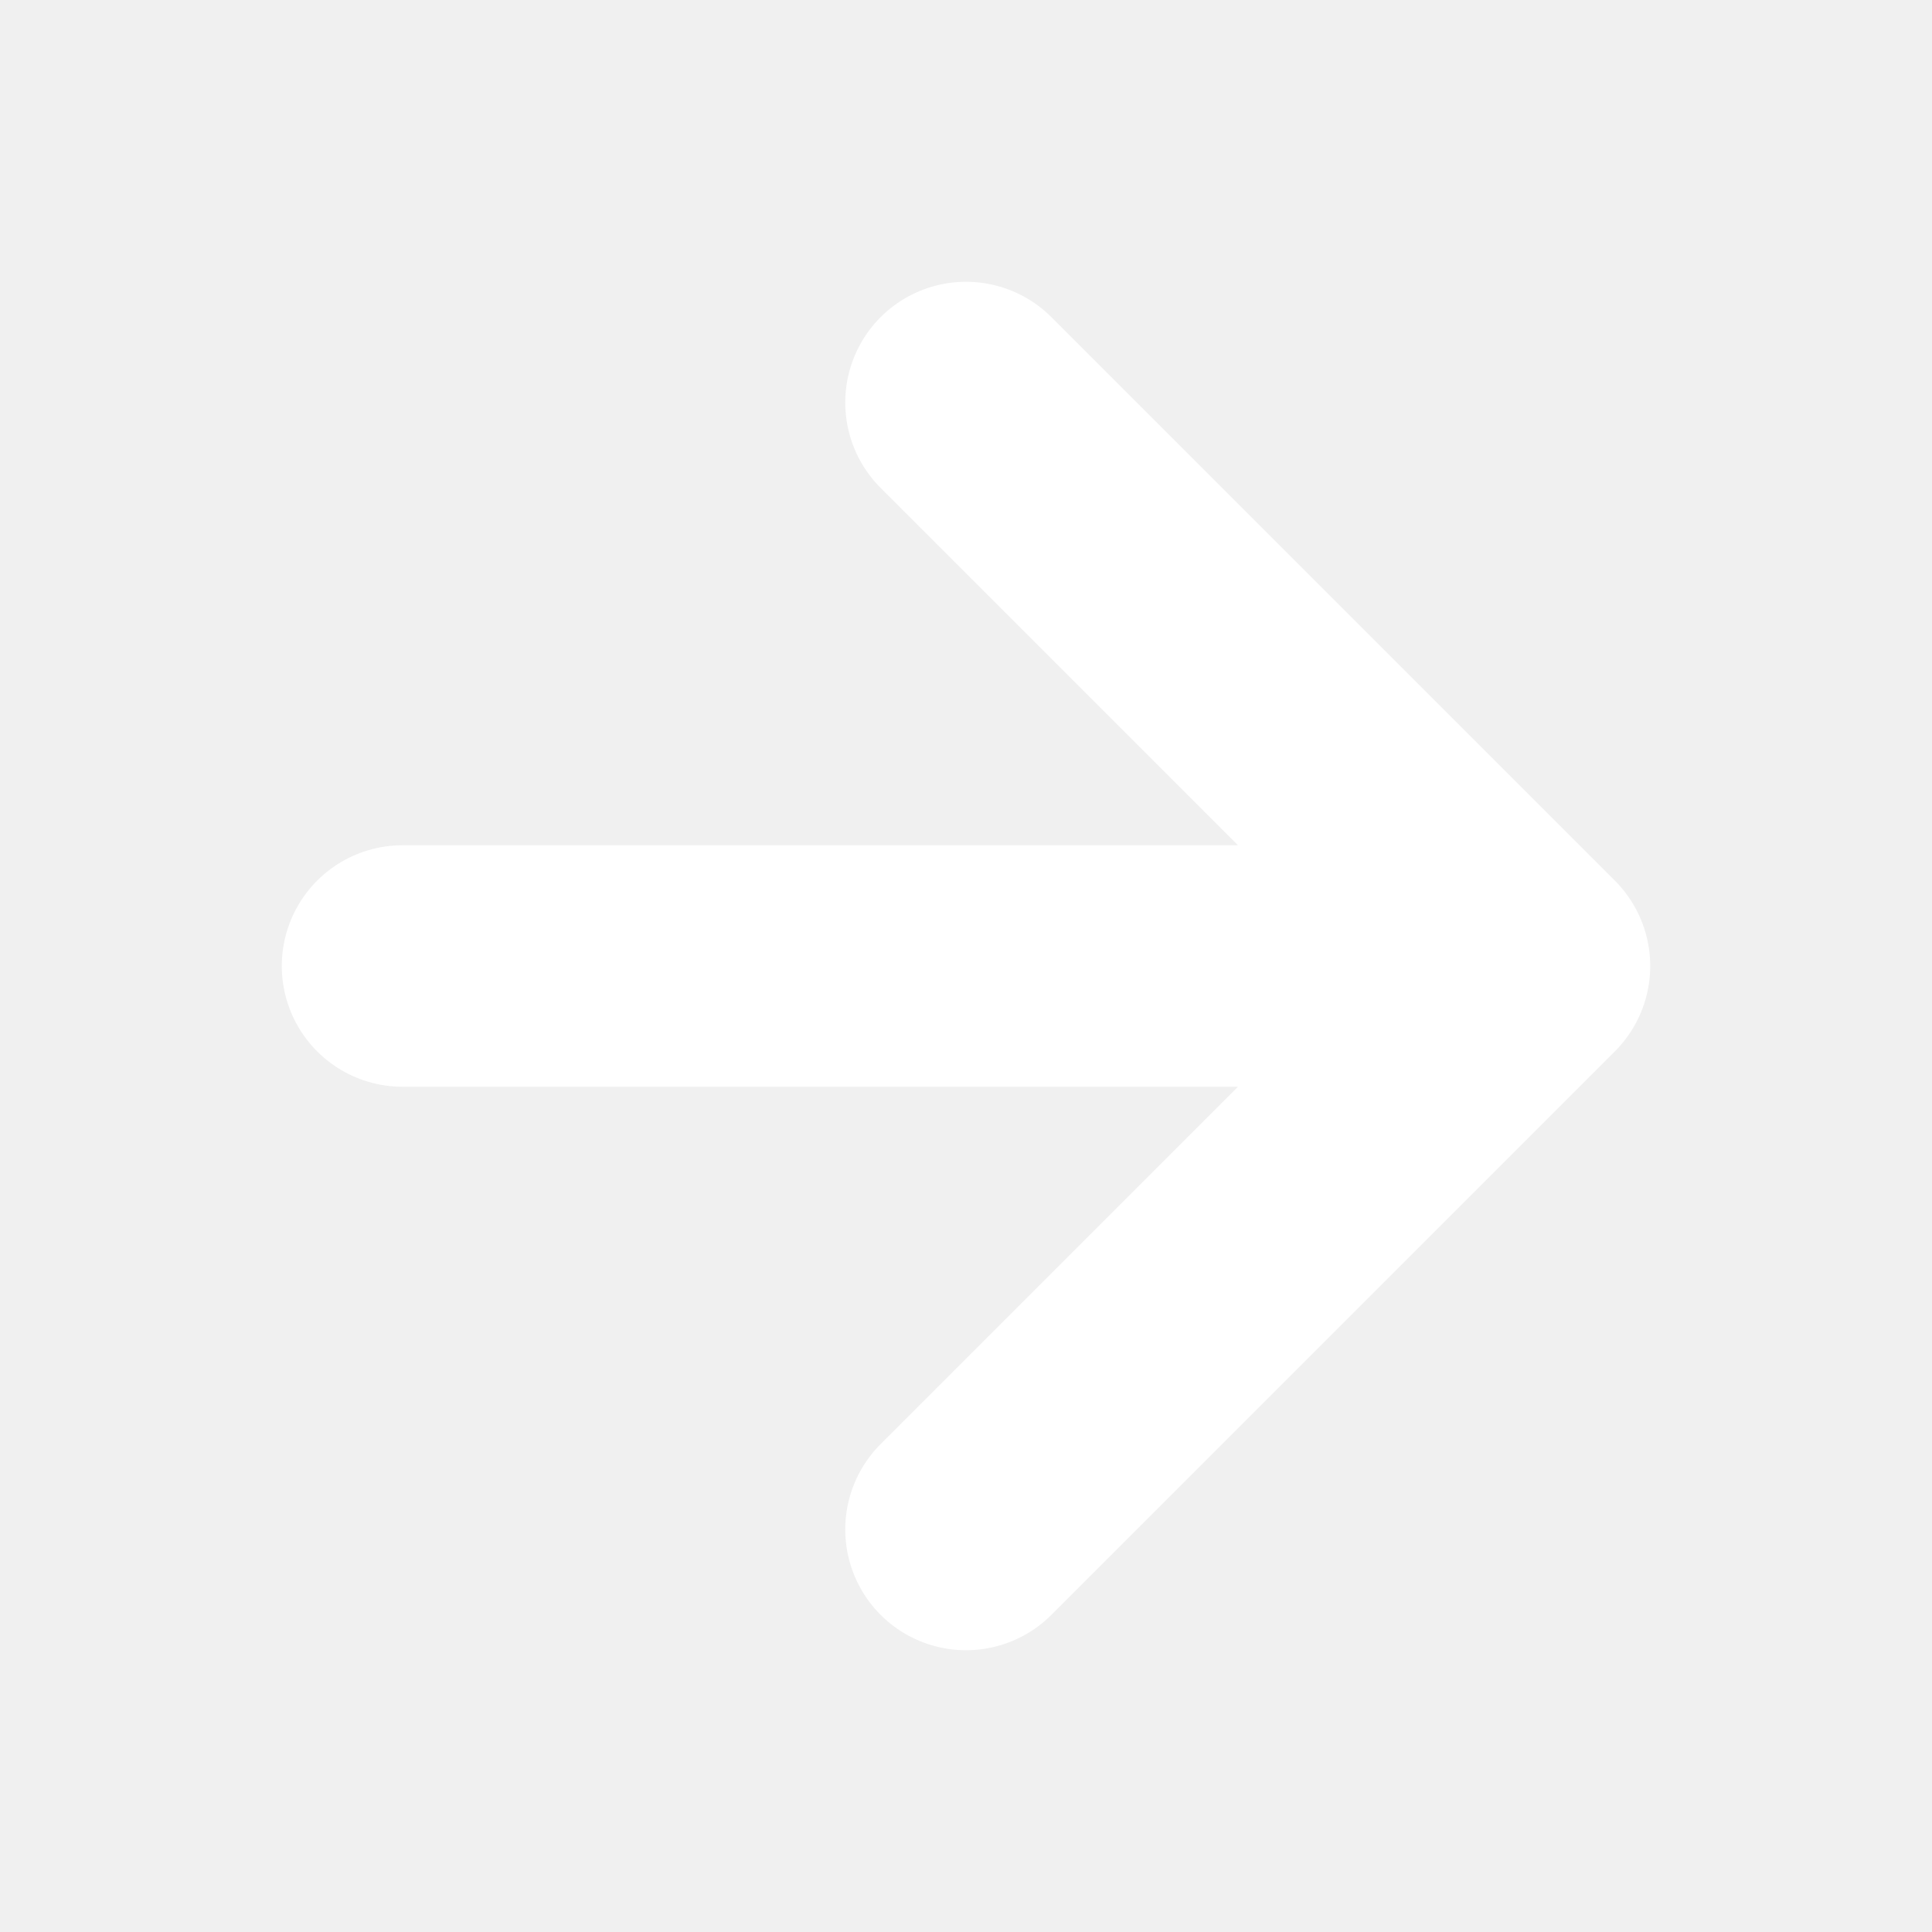
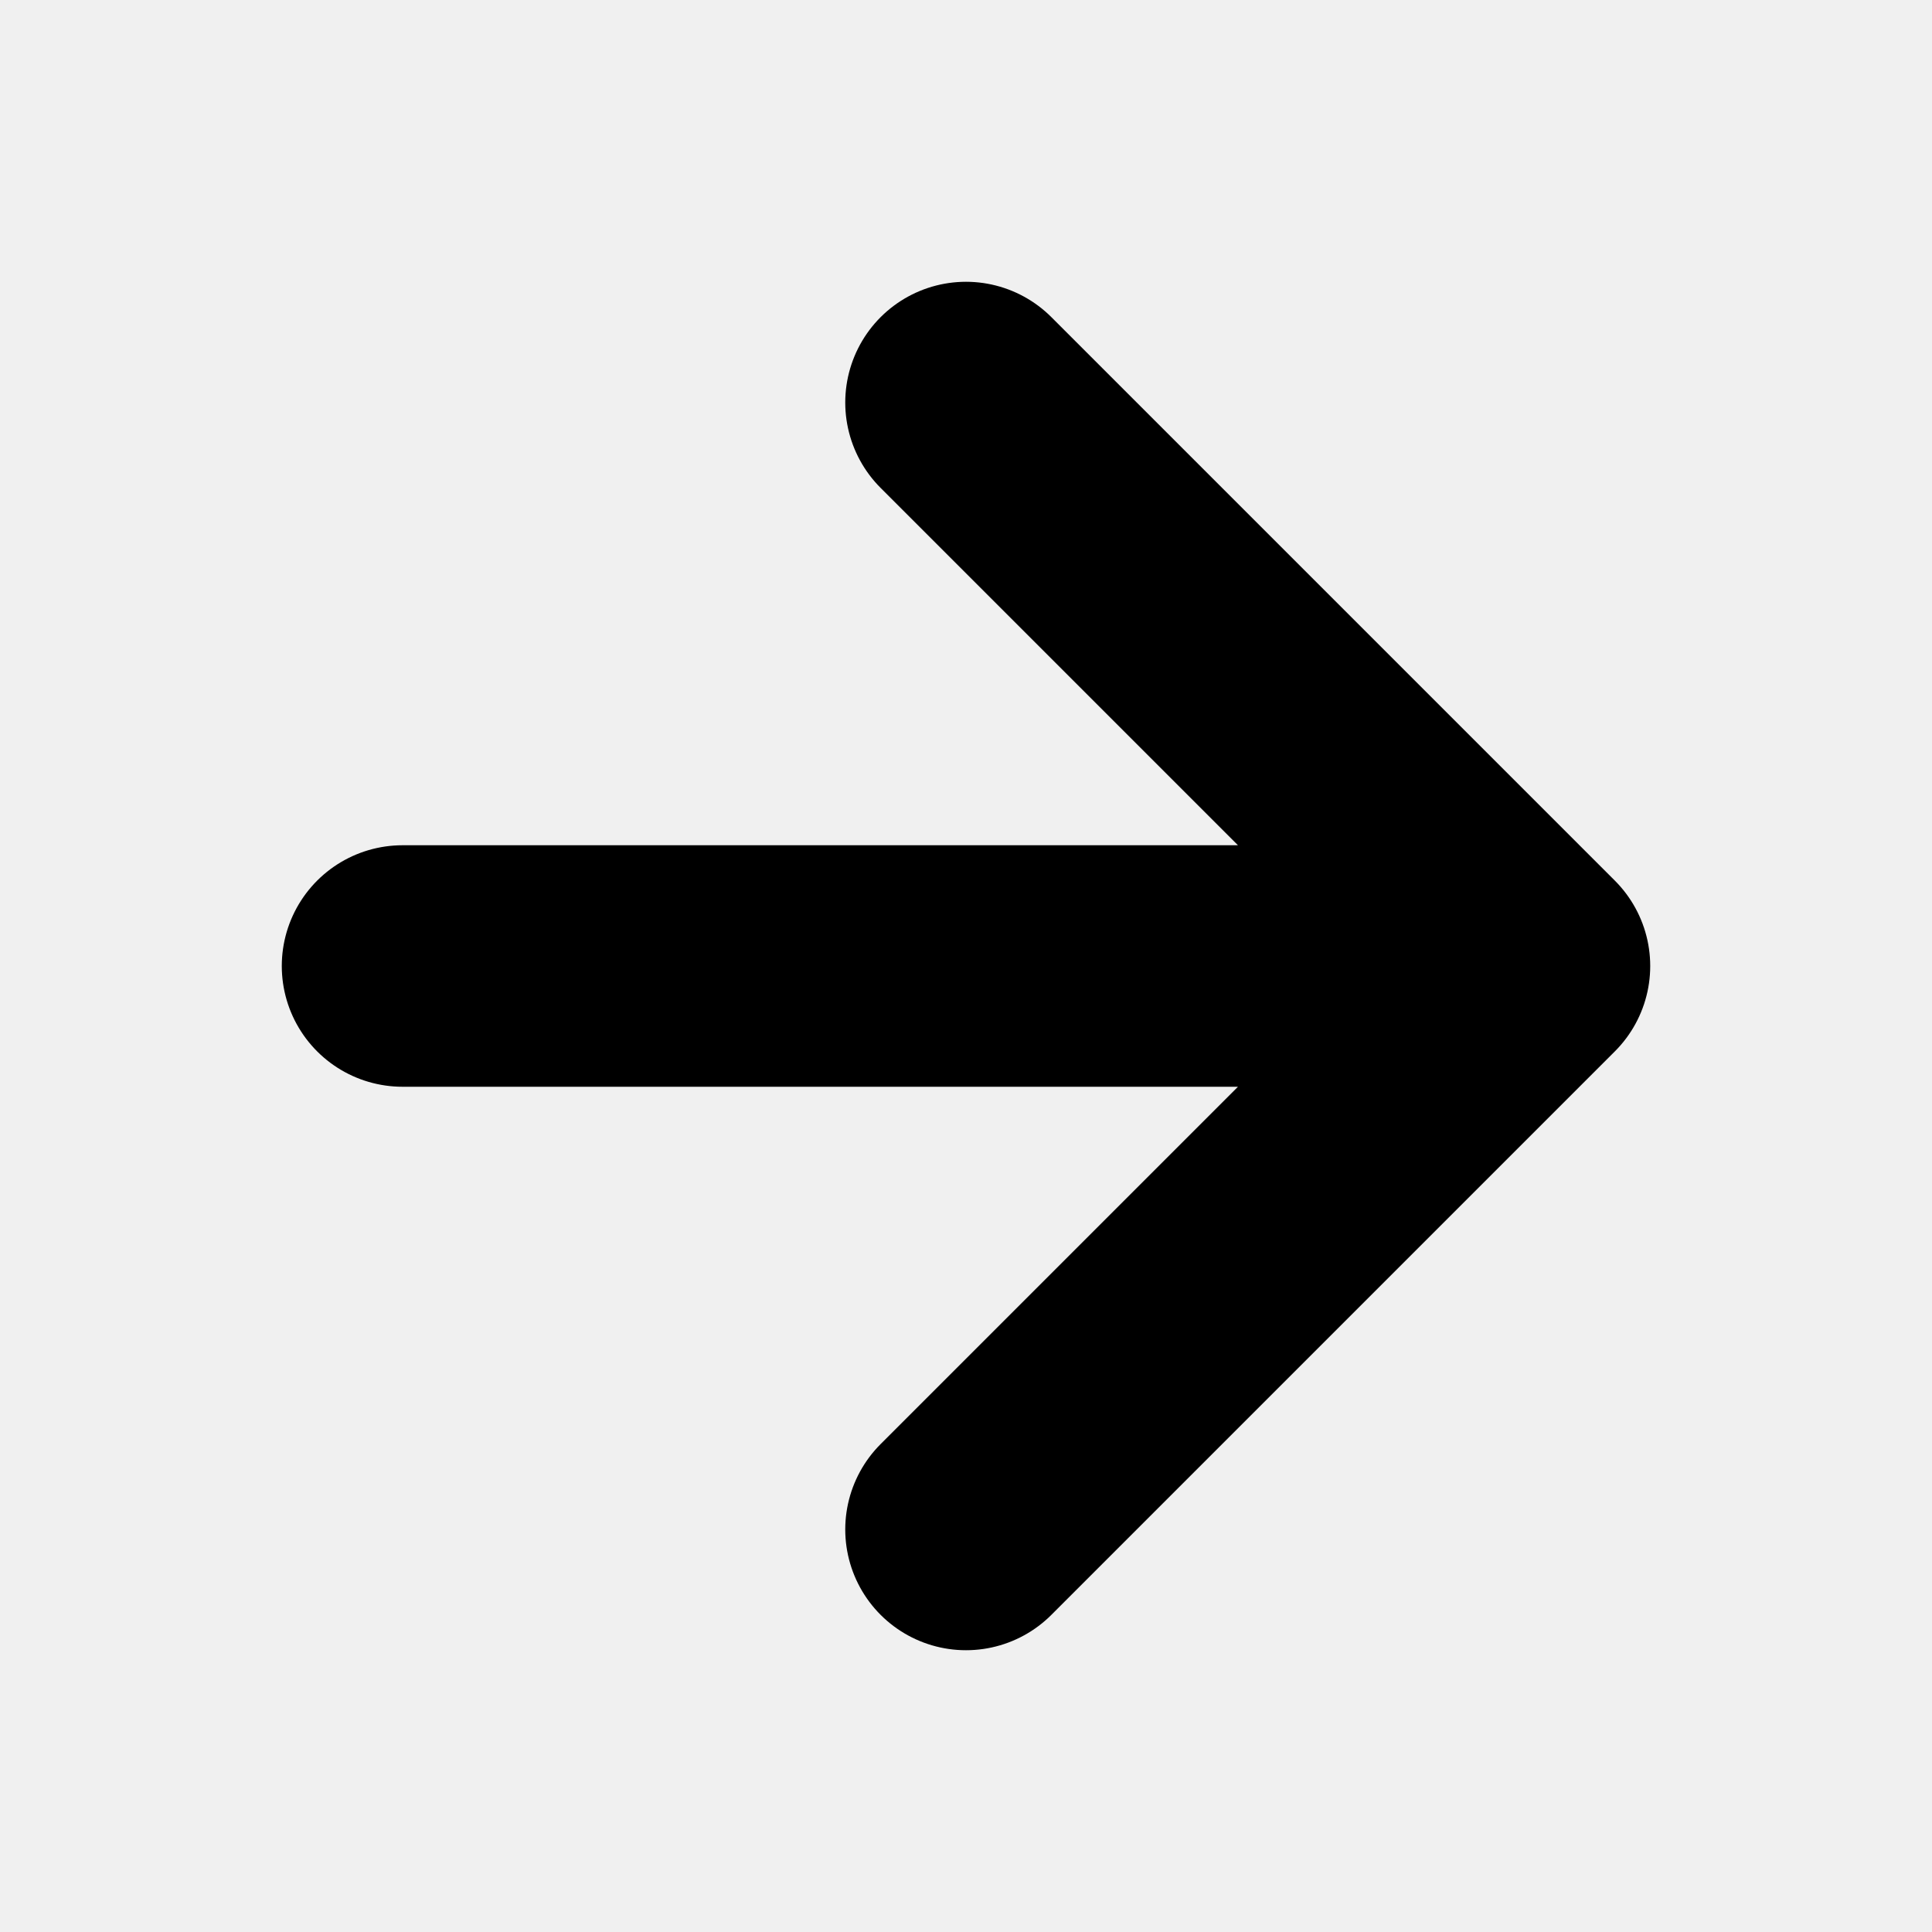
<svg xmlns="http://www.w3.org/2000/svg" width="20" height="20" viewBox="0 0 20 20" fill="none">
-   <path d="M15.833 10H4.167M15.833 10L10 15.833M15.833 10L10 4.167" stroke="white" stroke-width="2.5" stroke-linecap="round" stroke-linejoin="round" />
+   <path d="M15.833 10H4.167M15.833 10L10 15.833M15.833 10L10 4.167" stroke="currentColor" stroke-width="2.5" stroke-linecap="round" stroke-linejoin="round" />
</svg>
